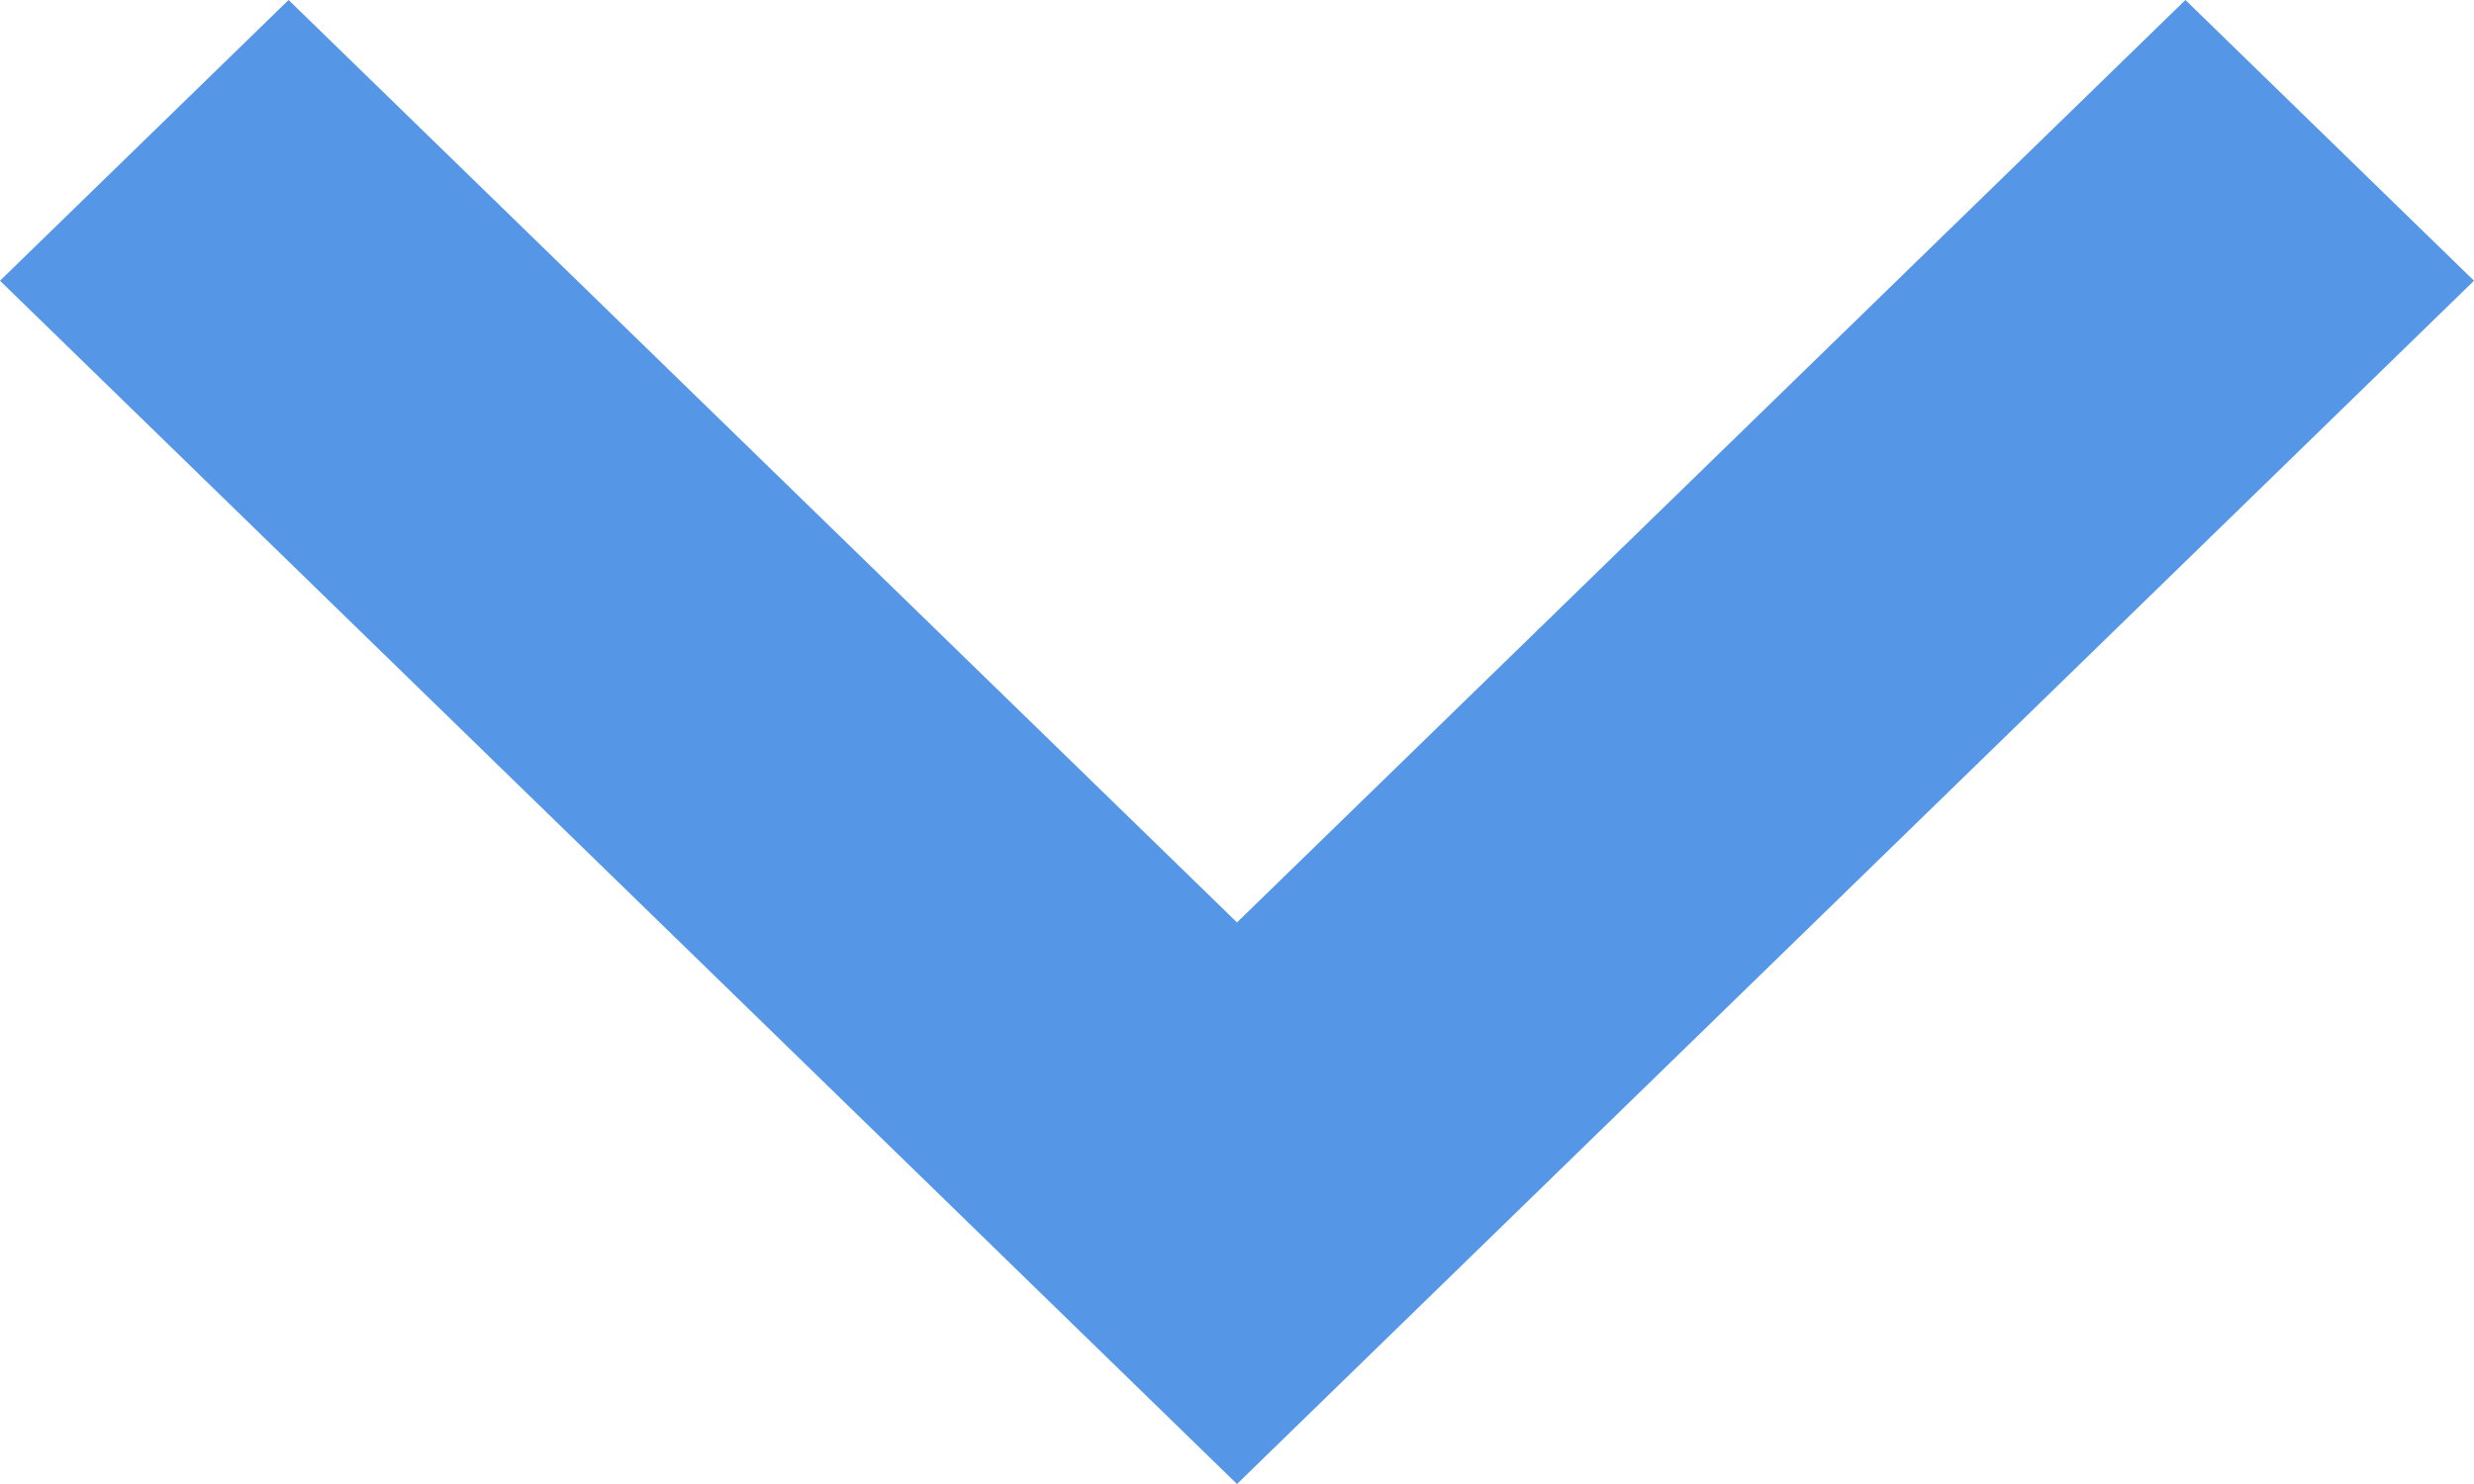
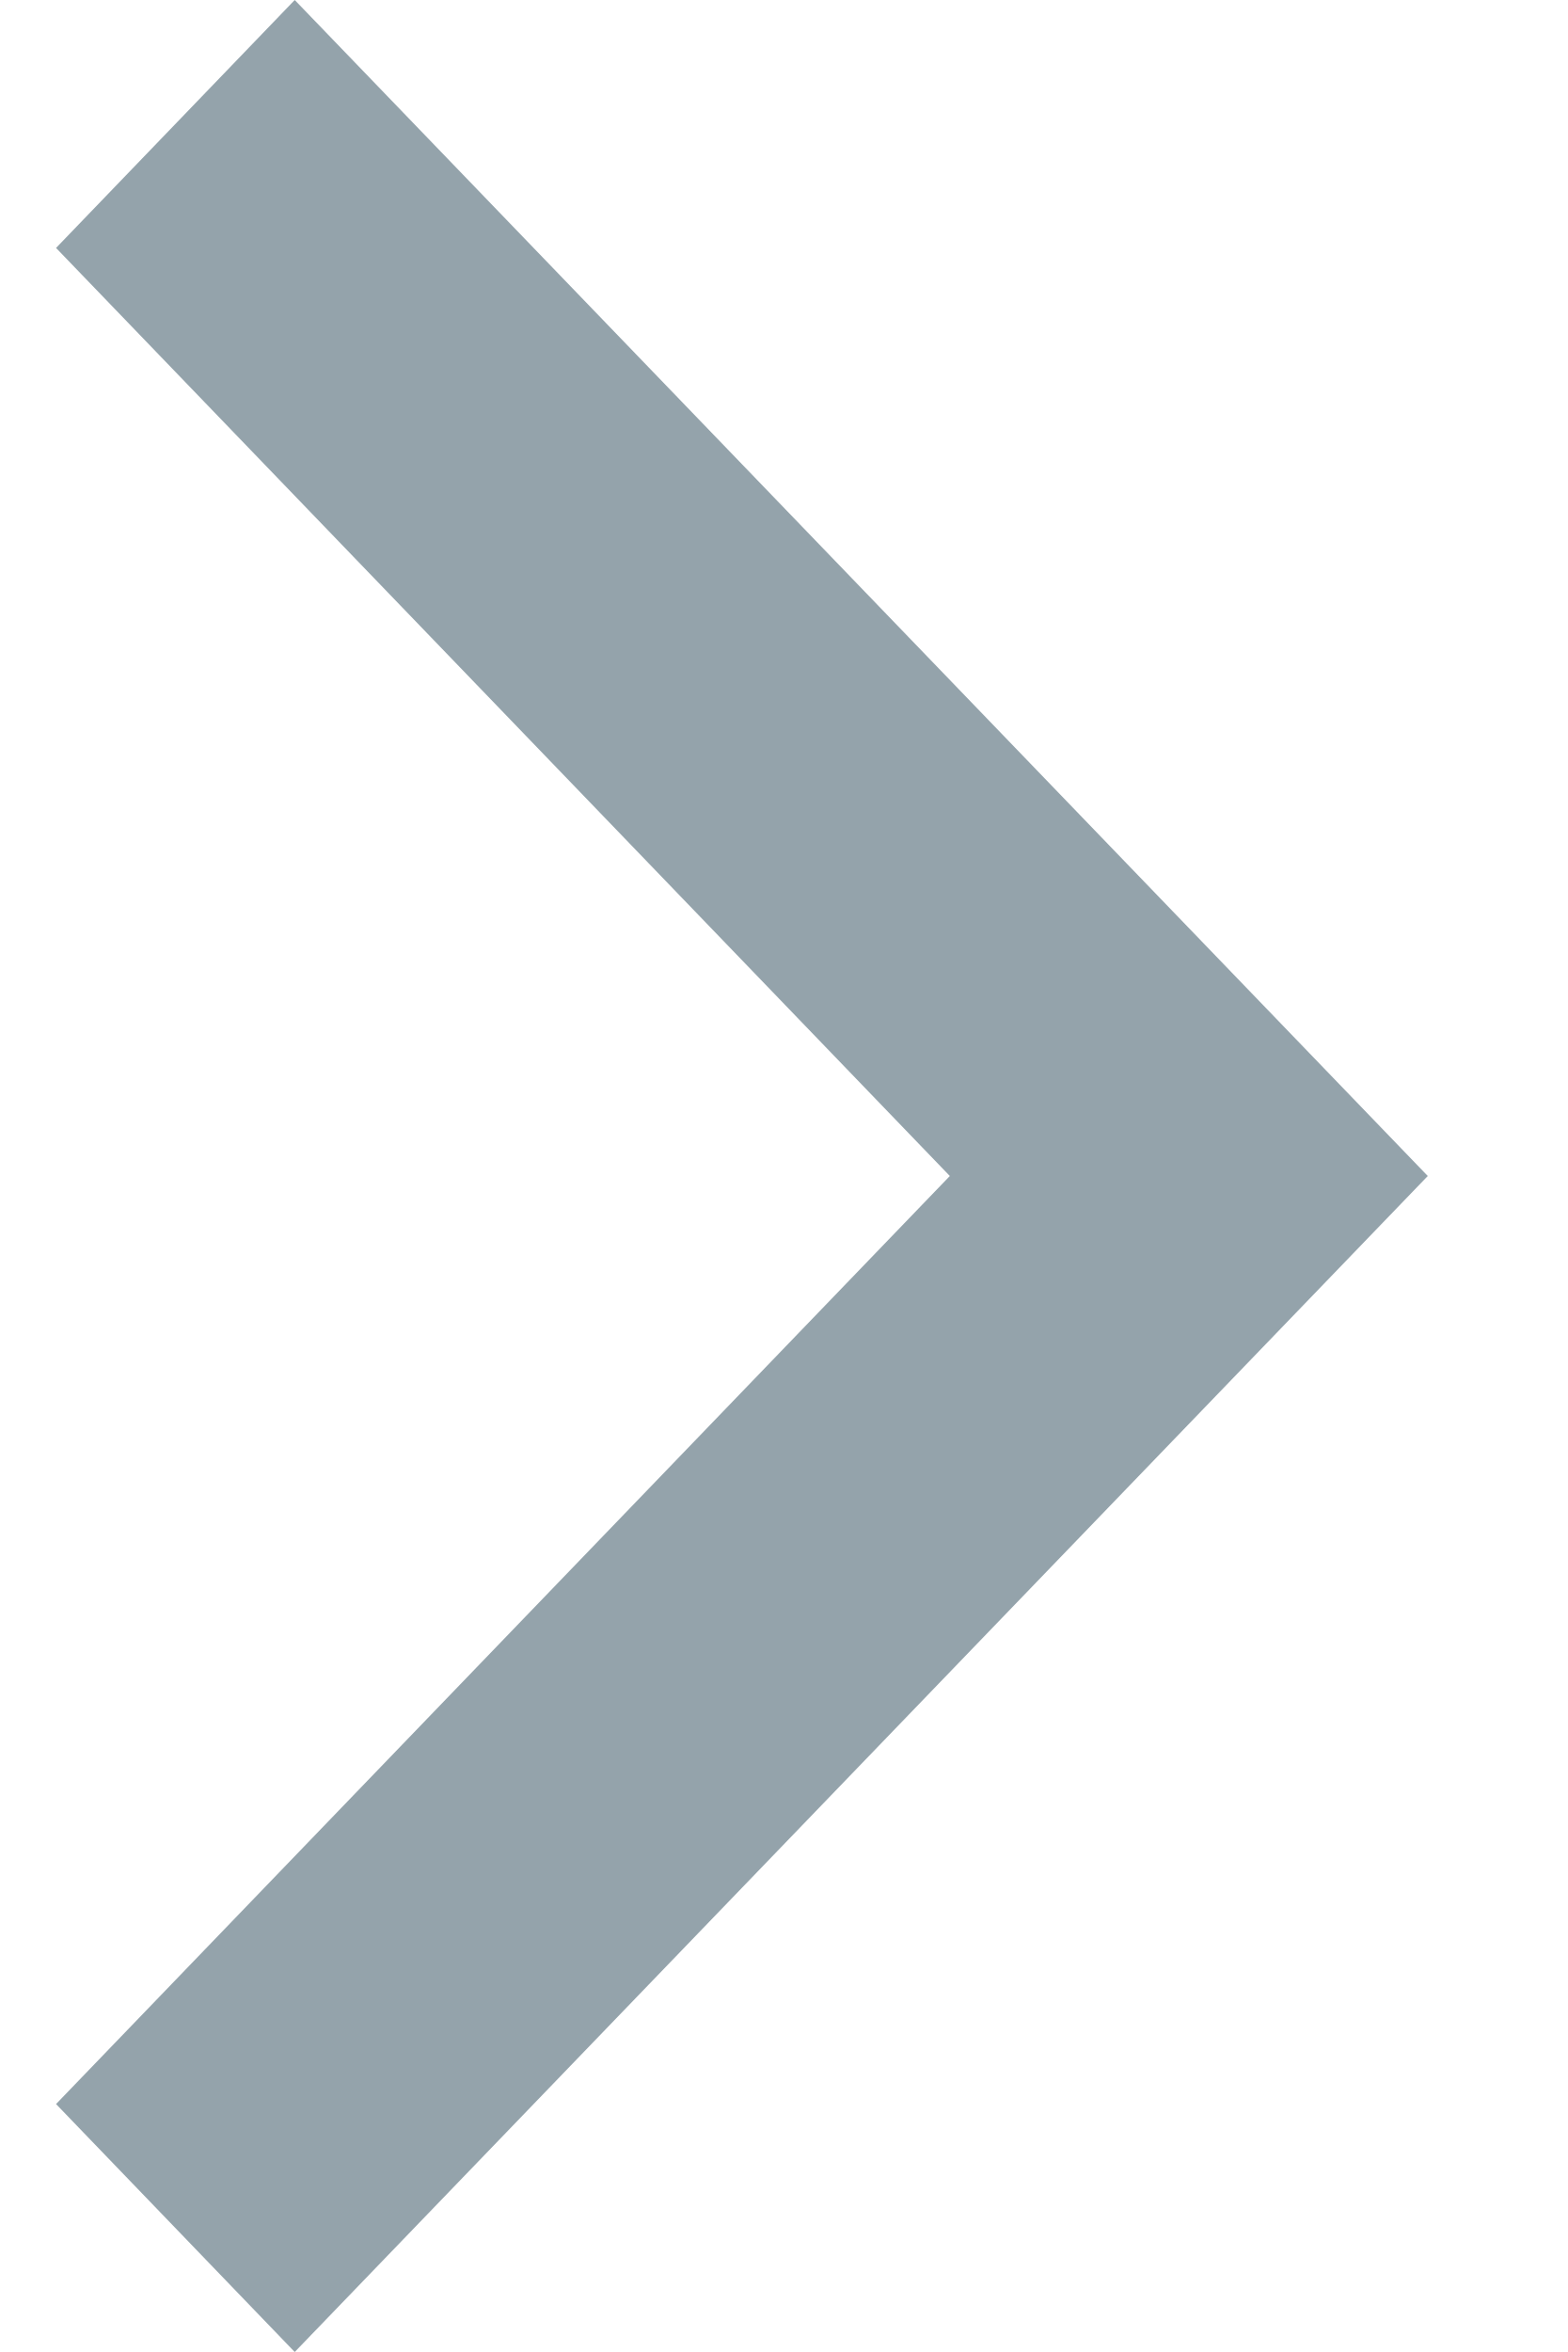
- <svg xmlns="http://www.w3.org/2000/svg" width="20px" height="12px" viewBox="0 0 20 12" version="1.1">
+ <svg xmlns="http://www.w3.org/2000/svg" width="8px" height="12px" viewBox="0 0 8 12" version="1.1">
  <defs />
-   <g id="Page-1" stroke="none" stroke-width="1" fill="none" fill-rule="evenodd">
-     <g id="chevron" fill="#5596E6">
-       <path d="M17.667,-8.8817842e-16 L10,7.459 L2.333,-8.8817842e-16 L0,2.27 L10,12 L20,2.27 L17.667,-8.8817842e-16 L17.667,-8.8817842e-16 Z" id="Shape" />
+   <g id="Final-Flow" stroke="none" stroke-width="1" fill="none" fill-rule="evenodd">
+     <g id="5a-Home---View-by-instances" transform="translate(-1118, -324)" fill="#94A3AB">
+       <path d="M1118.286,325.265 L1122.847,330 L1118.286,334.735 L1119.504,336 L1125.286,330 L1119.504,324 L1118.286,325.265 Z" id="Imported-Layers-Copy" />
    </g>
  </g>
</svg>
